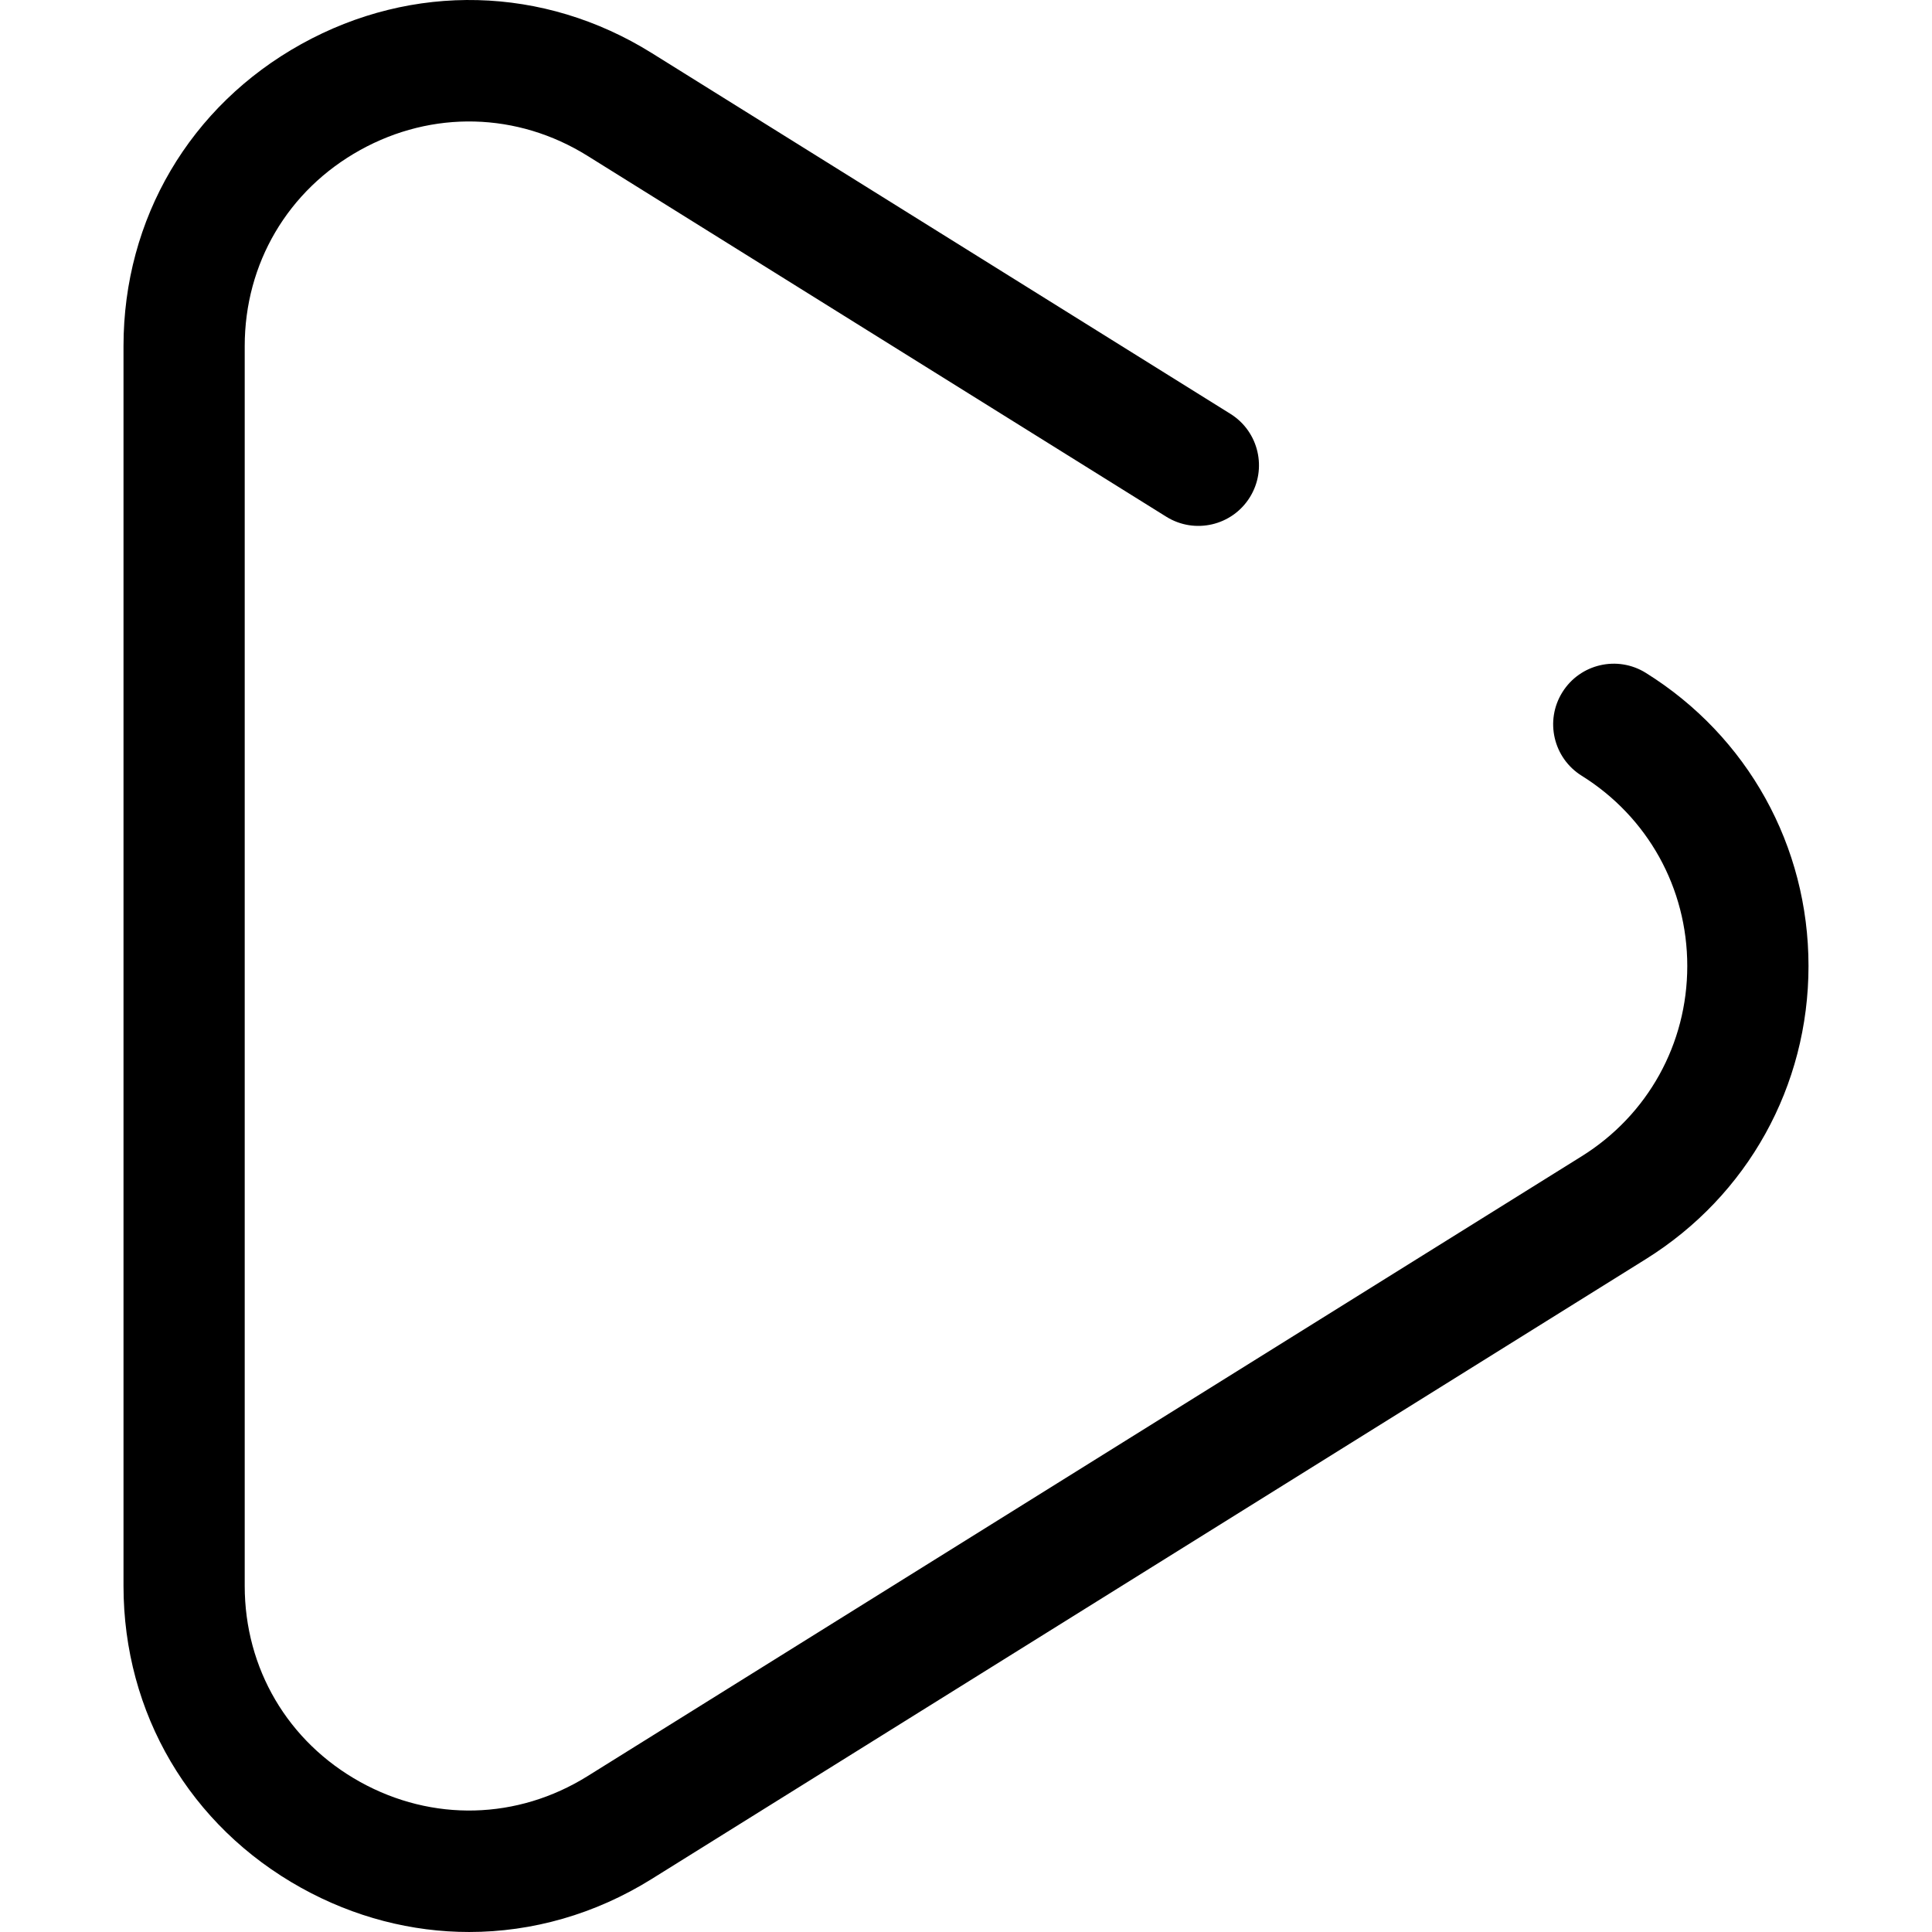
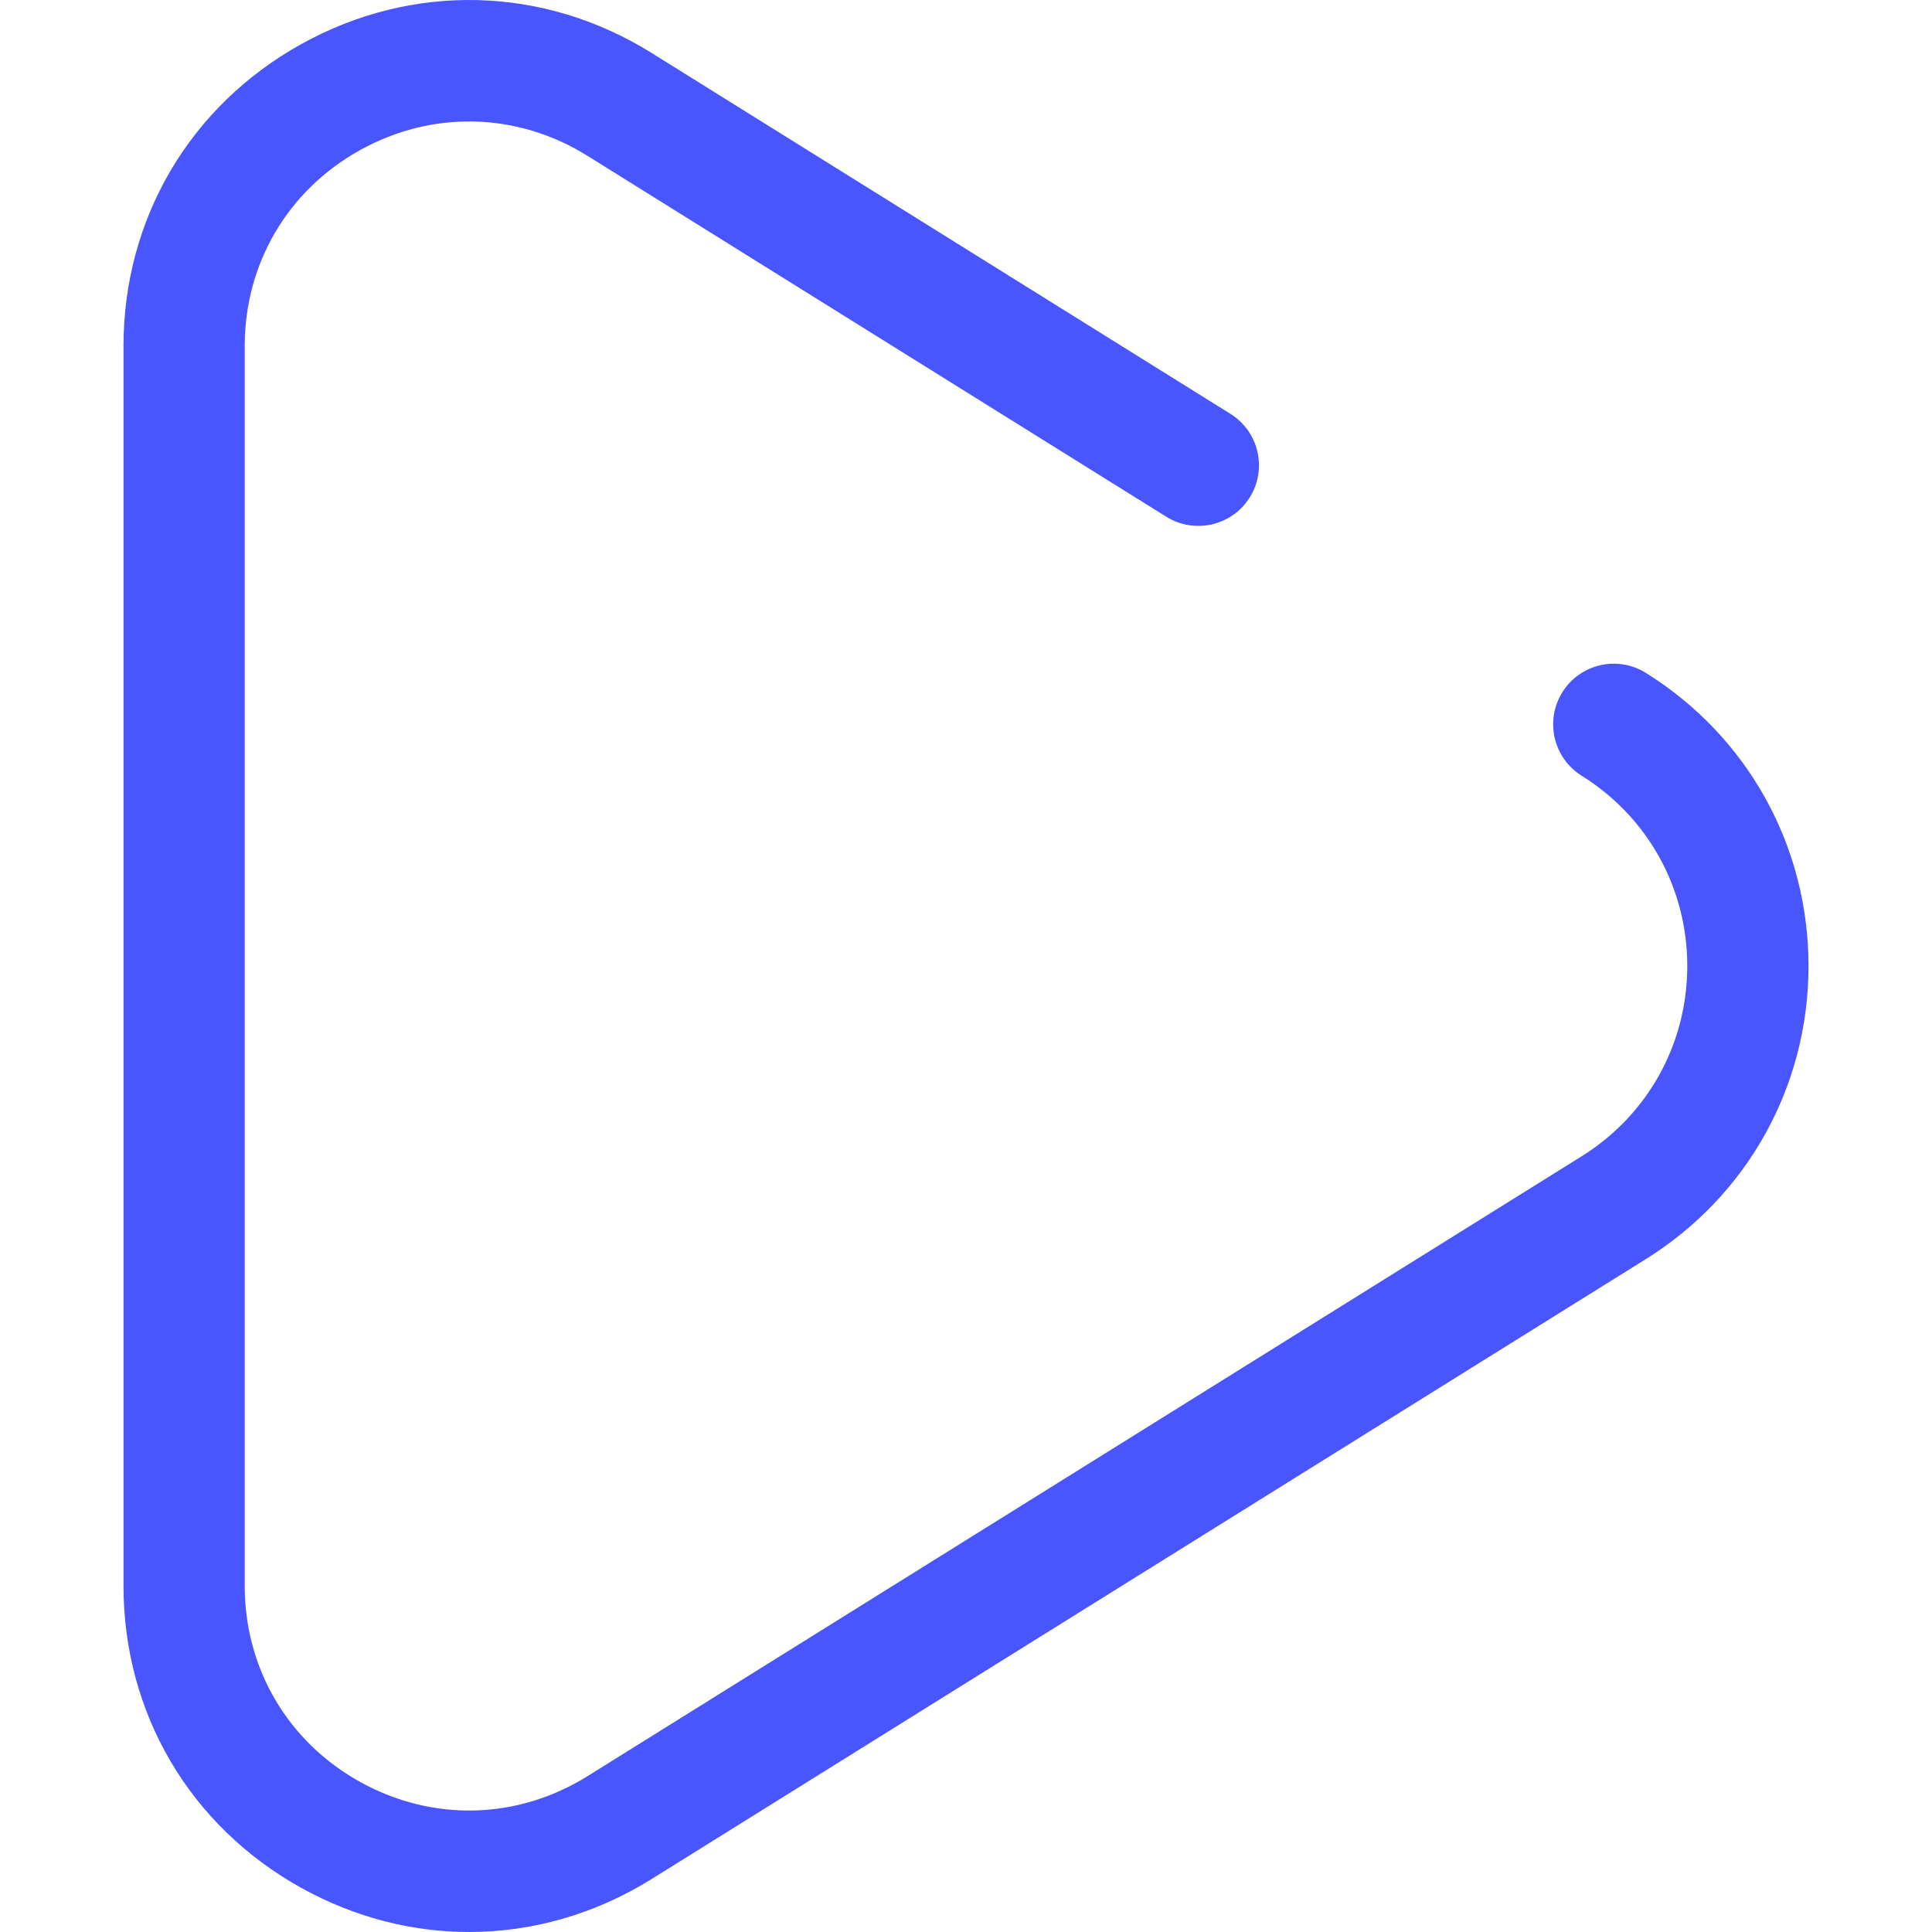
<svg xmlns="http://www.w3.org/2000/svg" version="1.1" id="Capa_1" x="0px" y="0px" viewBox="0 0 191.255 191.255" style="enable-background:new 0 0 191.255 191.255;" xml:space="preserve">
-   <path d="M162.929,66.612c-2.814-1.754-6.514-0.896-8.267,1.917s-0.895,6.513,1.917,8.266c6.544,4.081,10.45,11.121,10.45,18.833  s-3.906,14.752-10.45,18.833l-98.417,61.365c-6.943,4.329-15.359,4.542-22.512,0.573c-7.154-3.97-11.425-11.225-11.425-19.406  V34.262c0-8.181,4.271-15.436,11.425-19.406c7.153-3.969,15.569-3.756,22.512,0.573l57.292,35.723  c2.813,1.752,6.513,0.895,8.267-1.917c1.753-2.812,0.895-6.513-1.917-8.266L64.512,5.247c-10.696-6.669-23.661-7-34.685-0.883  C18.806,10.48,12.226,21.657,12.226,34.262v122.73c0,12.605,6.58,23.782,17.602,29.898c5.25,2.913,10.939,4.364,16.616,4.364  c6.241,0,12.467-1.754,18.068-5.247l98.417-61.365c10.082-6.287,16.101-17.133,16.101-29.015S173.011,72.899,162.929,66.612z" />
+   <path fill="#4955FF" d="M162.929,66.612c-2.814-1.754-6.514-0.896-8.267,1.917s-0.895,6.513,1.917,8.266c6.544,4.081,10.45,11.121,10.45,18.833  s-3.906,14.752-10.45,18.833l-98.417,61.365c-6.943,4.329-15.359,4.542-22.512,0.573c-7.154-3.97-11.425-11.225-11.425-19.406  V34.262c0-8.181,4.271-15.436,11.425-19.406c7.153-3.969,15.569-3.756,22.512,0.573l57.292,35.723  c2.813,1.752,6.513,0.895,8.267-1.917c1.753-2.812,0.895-6.513-1.917-8.266L64.512,5.247c-10.696-6.669-23.661-7-34.685-0.883  C18.806,10.48,12.226,21.657,12.226,34.262v122.73c0,12.605,6.58,23.782,17.602,29.898c5.25,2.913,10.939,4.364,16.616,4.364  c6.241,0,12.467-1.754,18.068-5.247l98.417-61.365c10.082-6.287,16.101-17.133,16.101-29.015S173.011,72.899,162.929,66.612z" />
  <g>
</g>
  <g>
</g>
  <g>
</g>
  <g>
</g>
  <g>
</g>
  <g>
</g>
  <g>
</g>
  <g>
</g>
  <g>
</g>
  <g>
</g>
  <g>
</g>
  <g>
</g>
  <g>
</g>
  <g>
</g>
  <g>
</g>
</svg>
